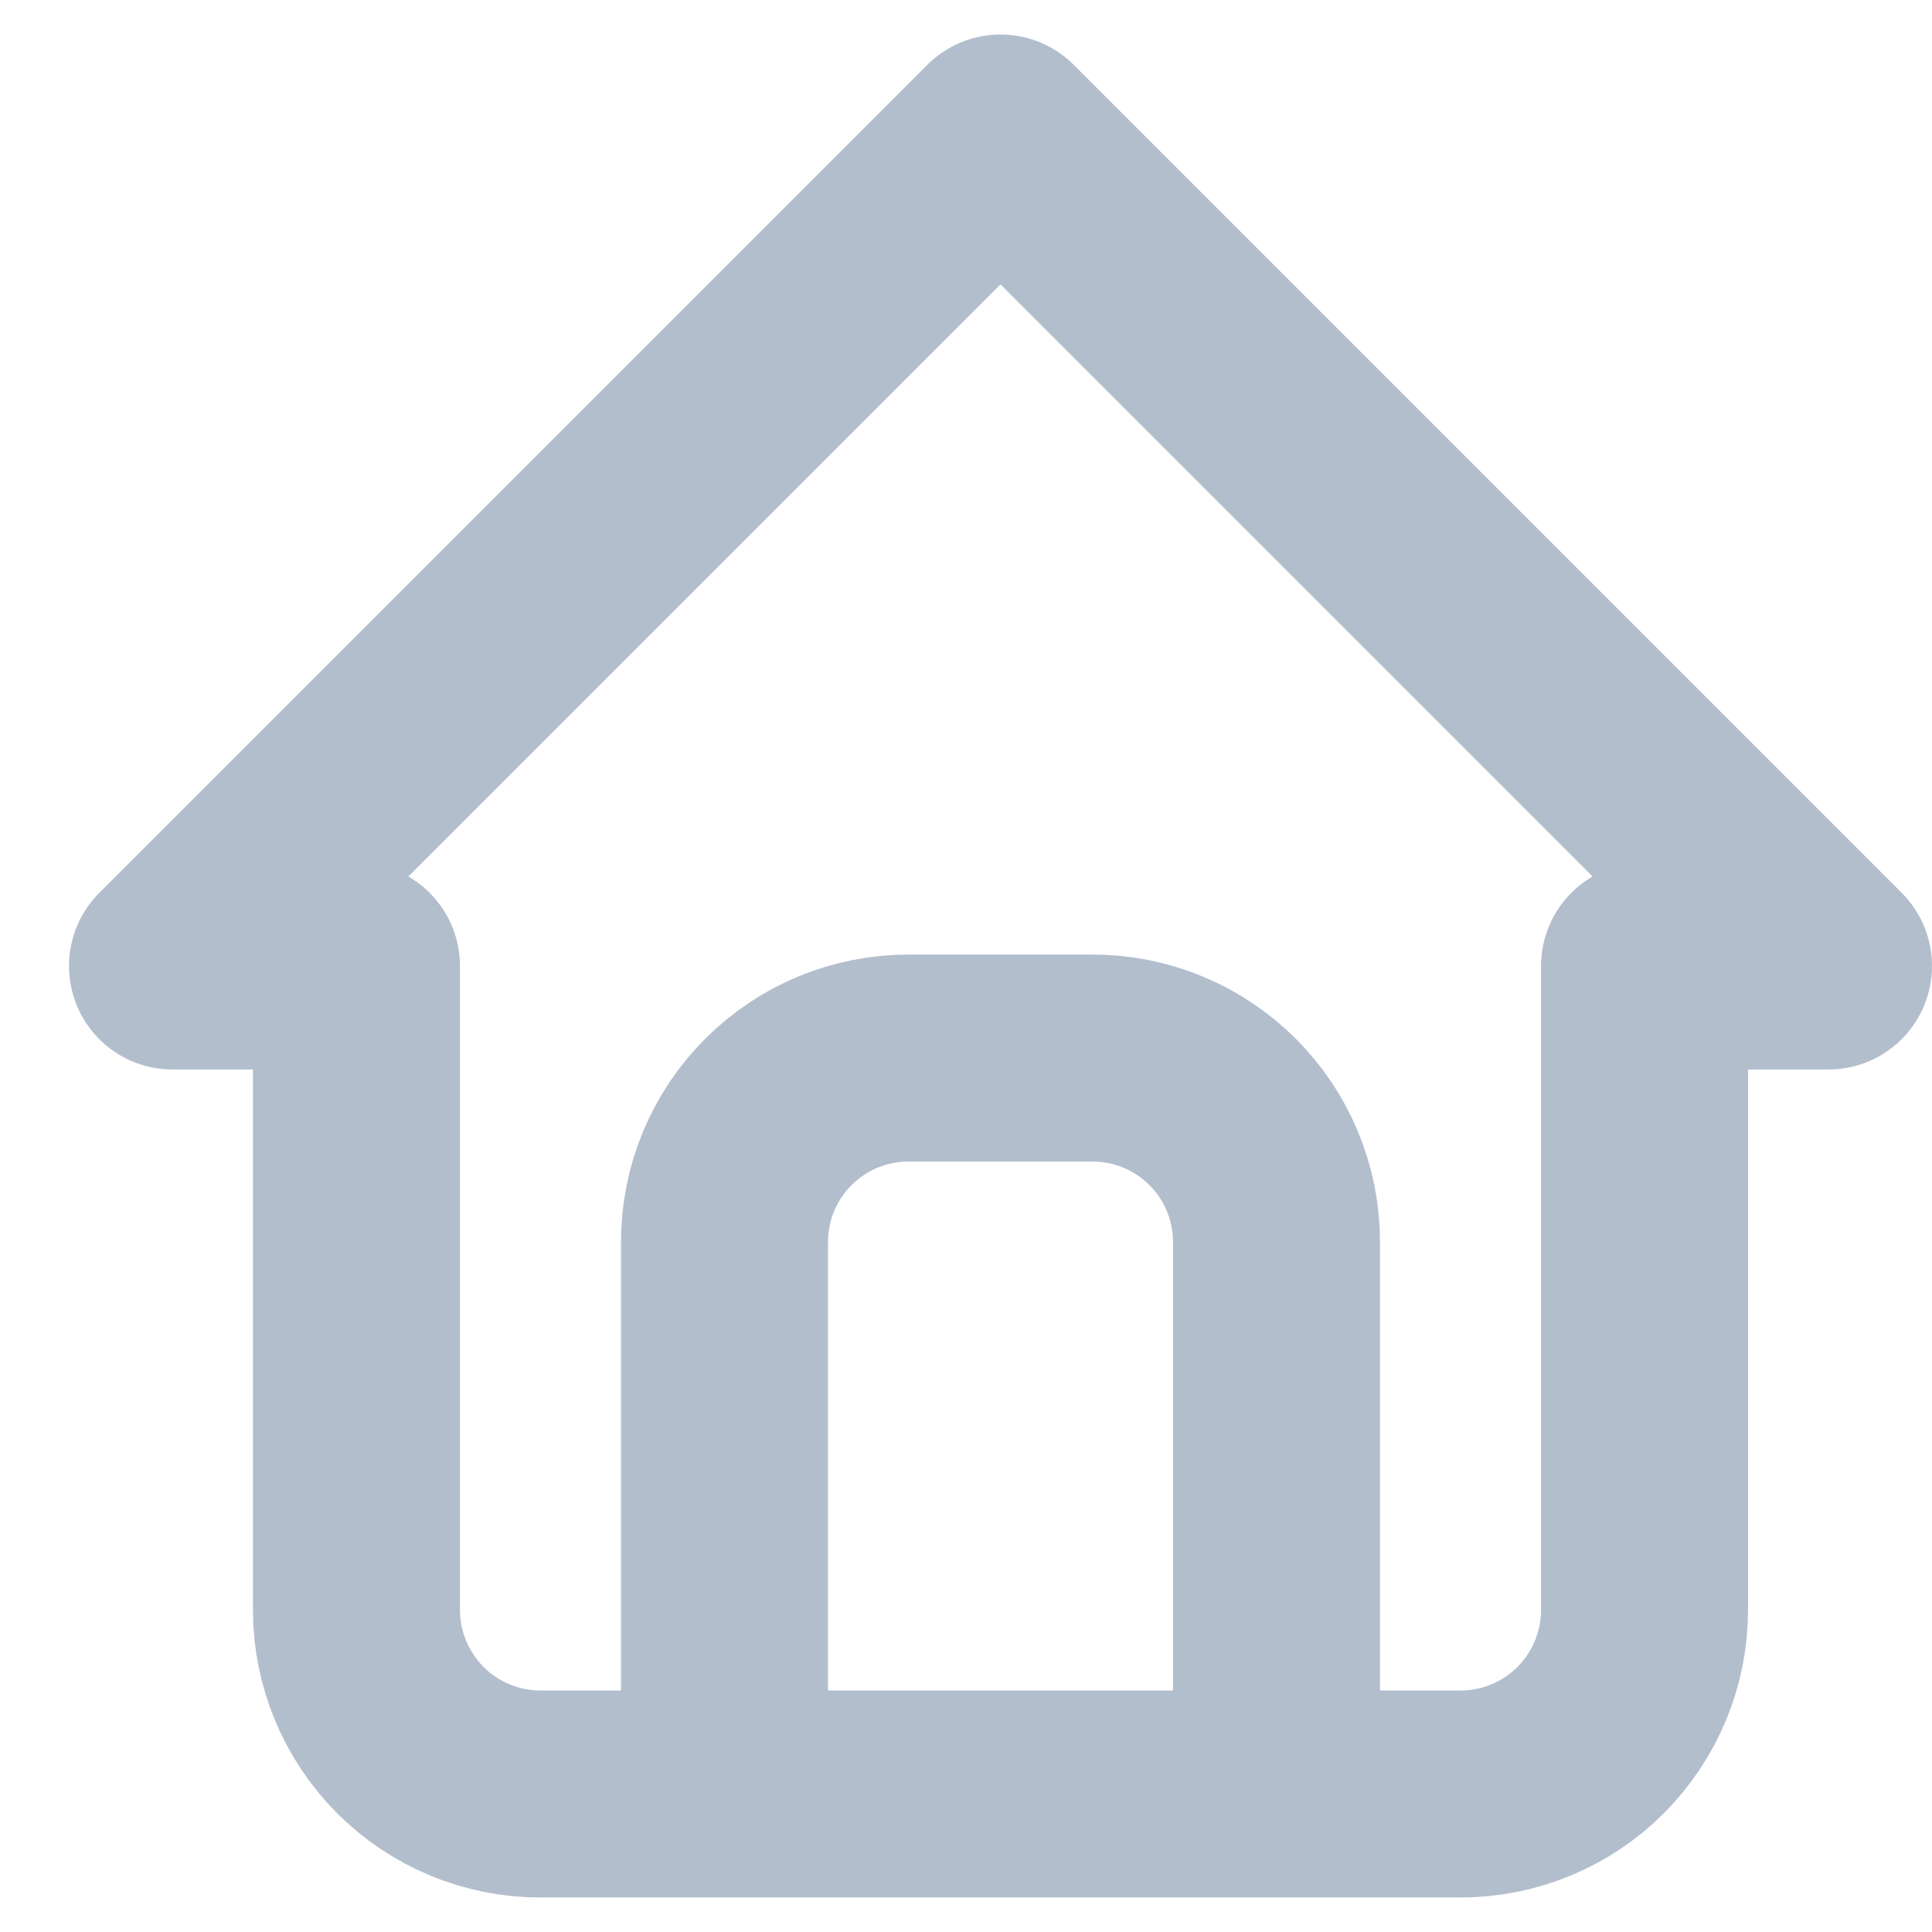
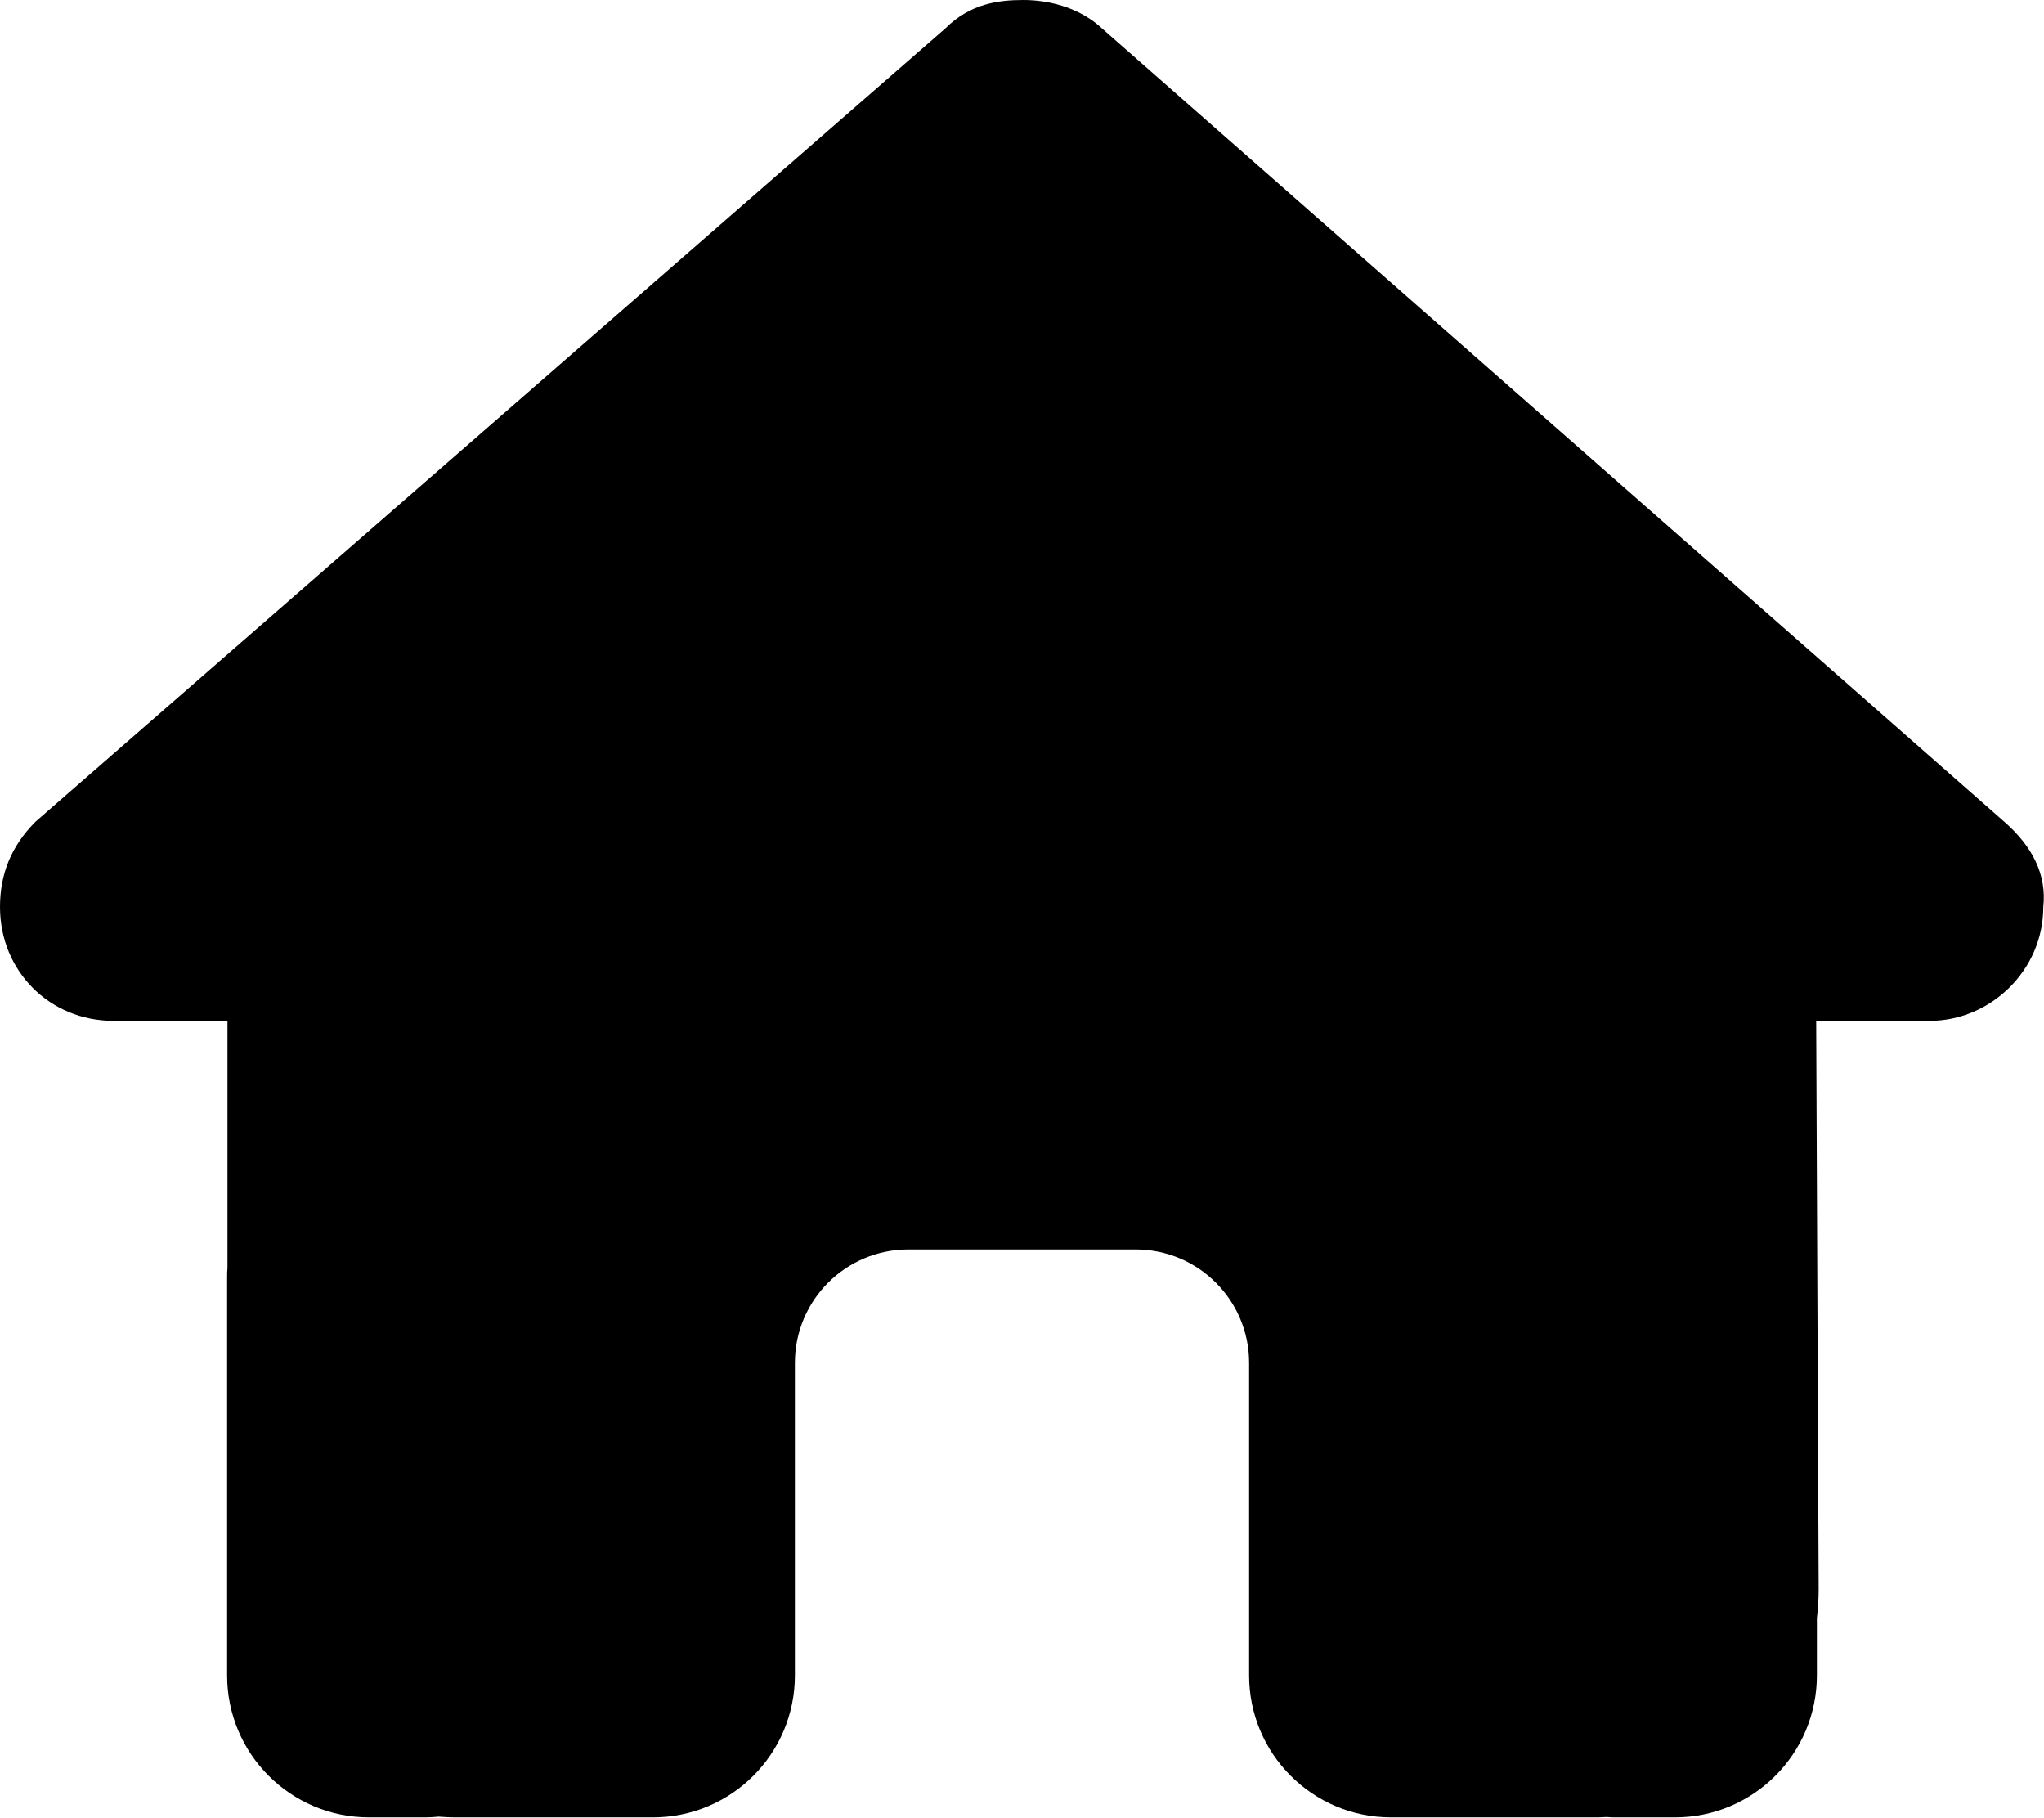
- <svg xmlns="http://www.w3.org/2000/svg" width="14" height="14" viewBox="0 0 14 14" fill="none">
-   <path d="M5.25 13V9C5.25 8.646 5.39 8.307 5.641 8.057C5.891 7.807 6.23 7.667 6.583 7.667H7.917C8.27 7.667 8.609 7.807 8.859 8.057C9.11 8.307 9.25 8.646 9.25 9V13M2.583 7H1.25L7.25 1L13.25 7H11.917V11.667C11.917 12.02 11.776 12.359 11.526 12.61C11.276 12.86 10.937 13 10.583 13H3.917C3.563 13 3.224 12.86 2.974 12.61C2.724 12.359 2.583 12.02 2.583 11.667V7Z" stroke="#B3BECD" stroke-width="1.5" stroke-linecap="round" stroke-linejoin="round" />
+ <svg xmlns="http://www.w3.org/2000/svg" fill="F5CCF5" viewBox="0 0 576 512">
+   <path d="M575.8 255.5c0 18-15 32.1-32 32.1h-32l.7 160.2c0 2.7-.2 5.4-.5 8.1V472c0 22.1-17.9 40-40 40H456c-1.1 0-2.2 0-3.3-.1c-1.4 .1-2.8 .1-4.2 .1H416 392c-22.1 0-40-17.9-40-40V448 384c0-17.7-14.3-32-32-32H256c-17.7 0-32 14.3-32 32v64 24c0 22.1-17.9 40-40 40H160 128.1c-1.5 0-3-.1-4.5-.2c-1.2 .1-2.4 .2-3.6 .2H104c-22.1 0-40-17.9-40-40V360c0-.9 0-1.9 .1-2.8V287.6H32c-18 0-32-14-32-32.1c0-9 3-17 10-24L266.4 8c7-7 15-8 22-8s15 2 21 7L564.8 231.5c8 7 12 15 11 24z" />
</svg>
